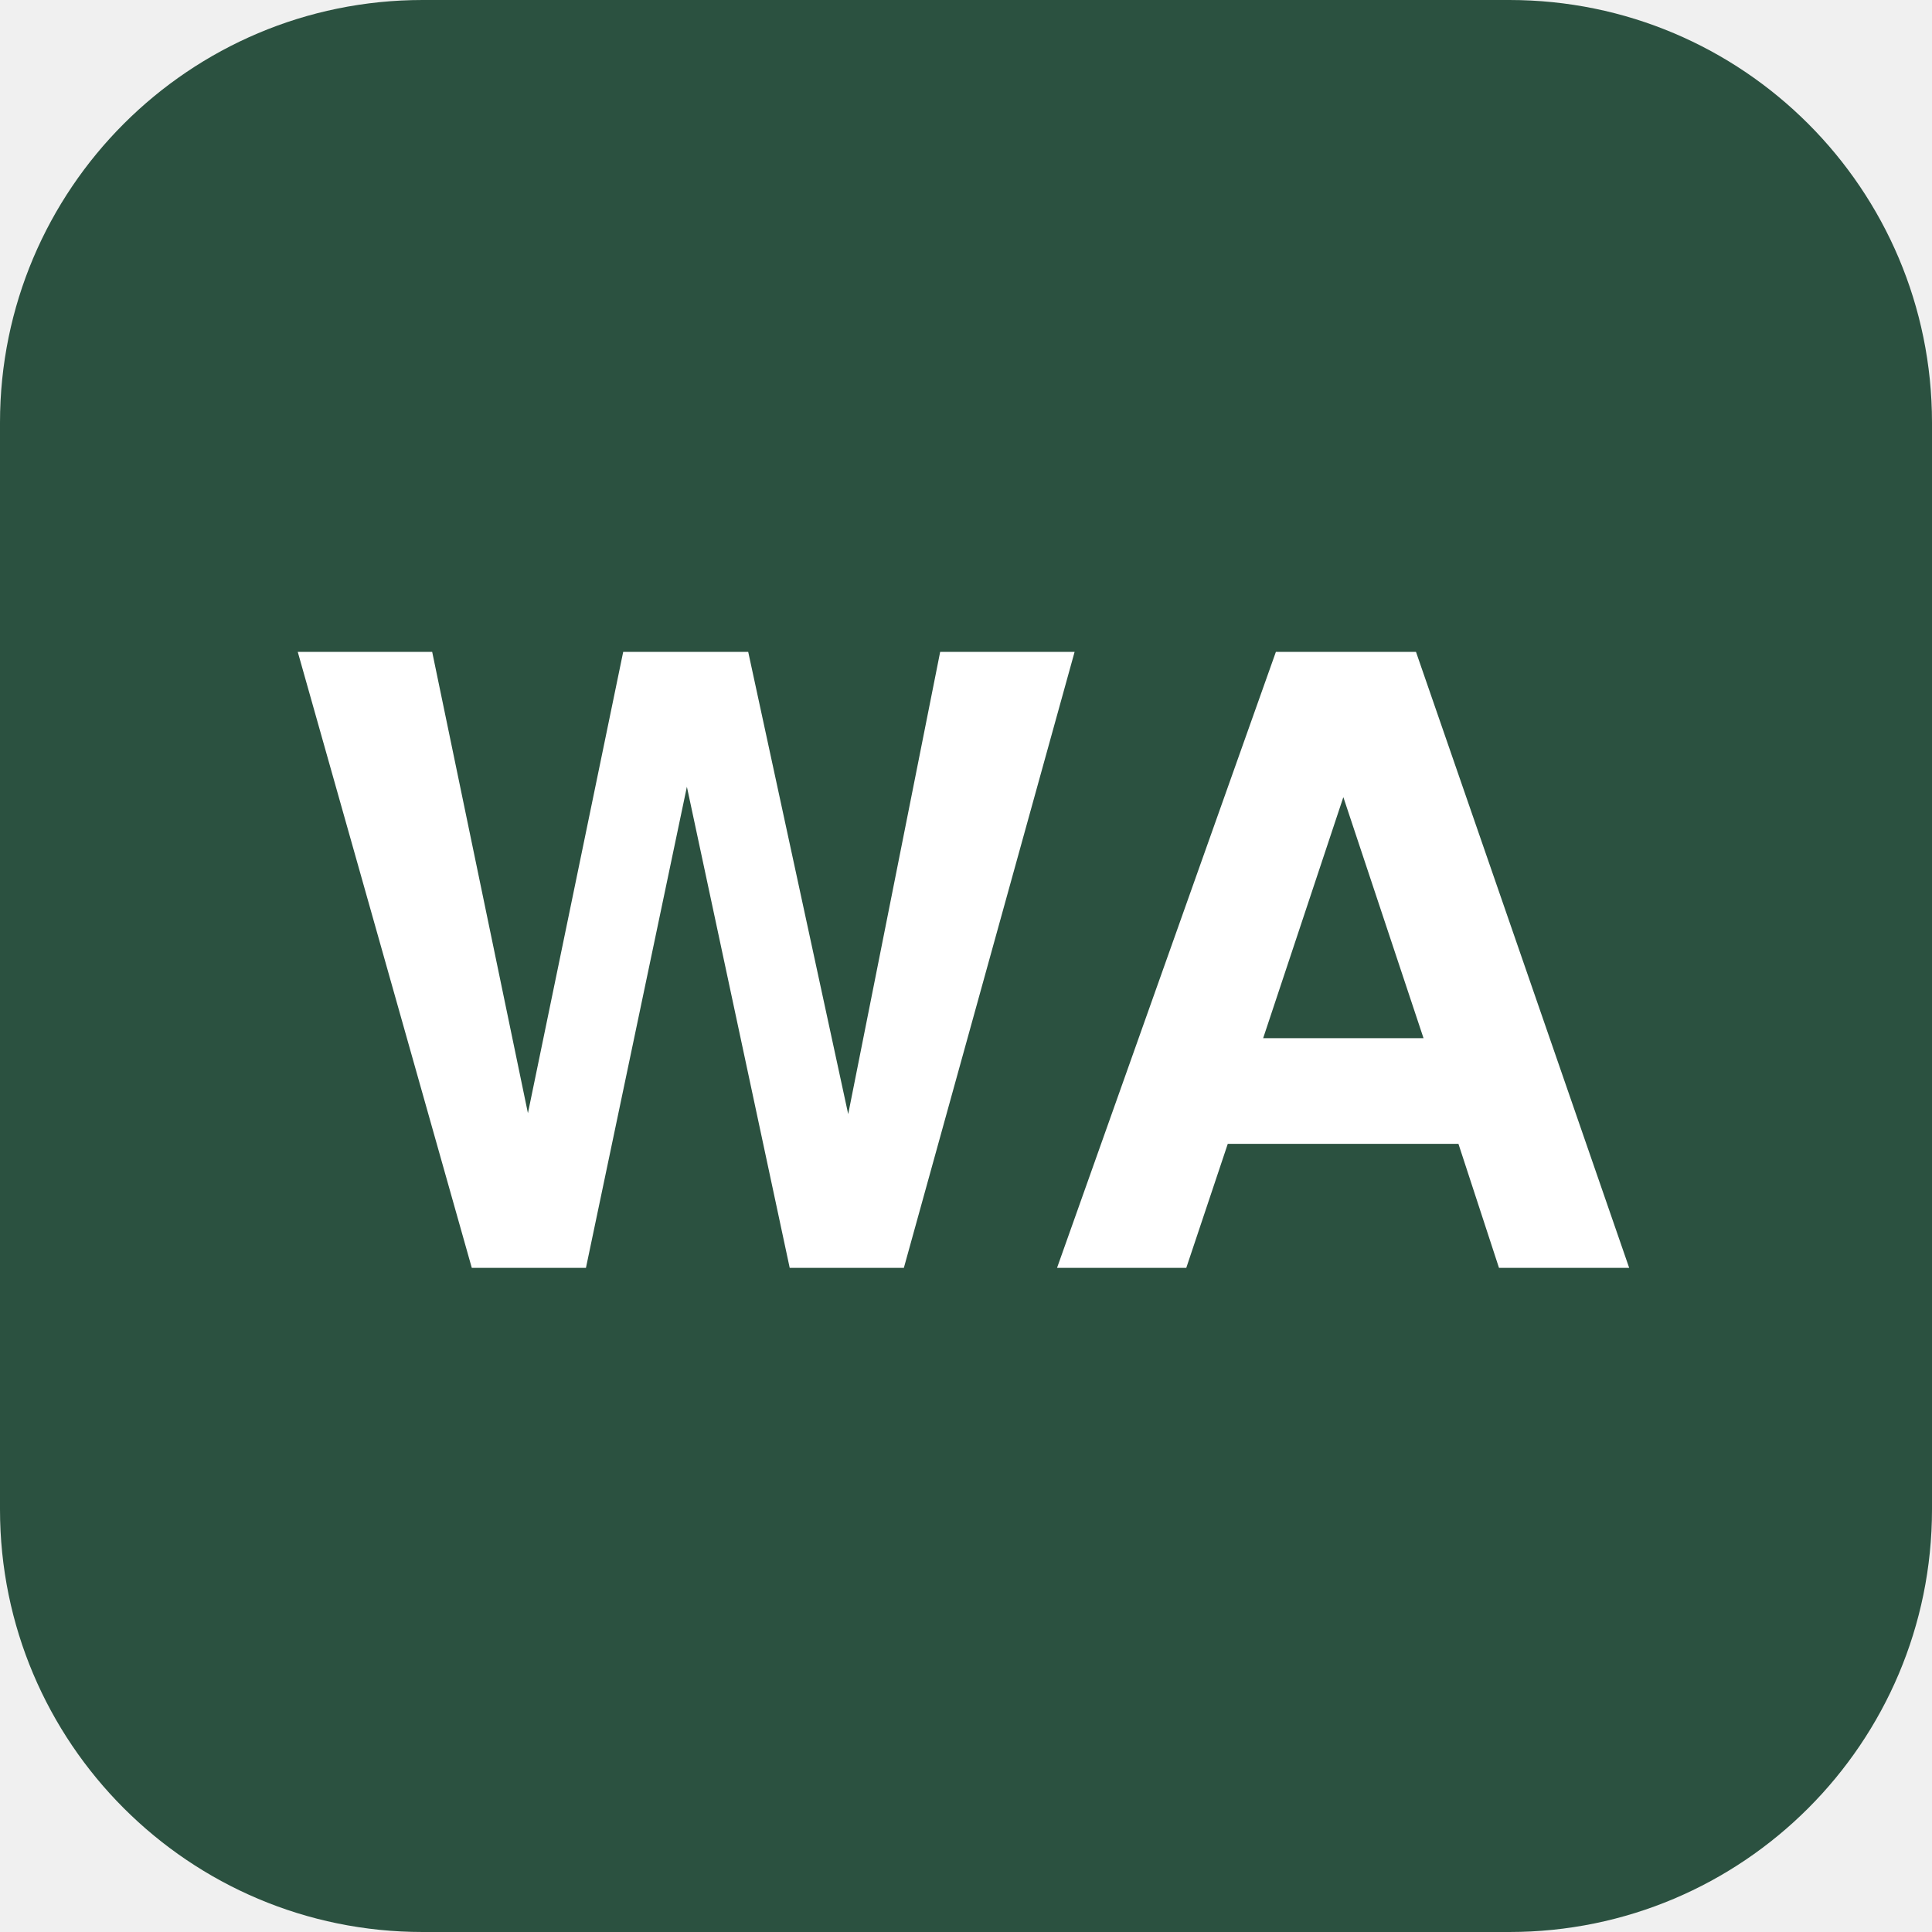
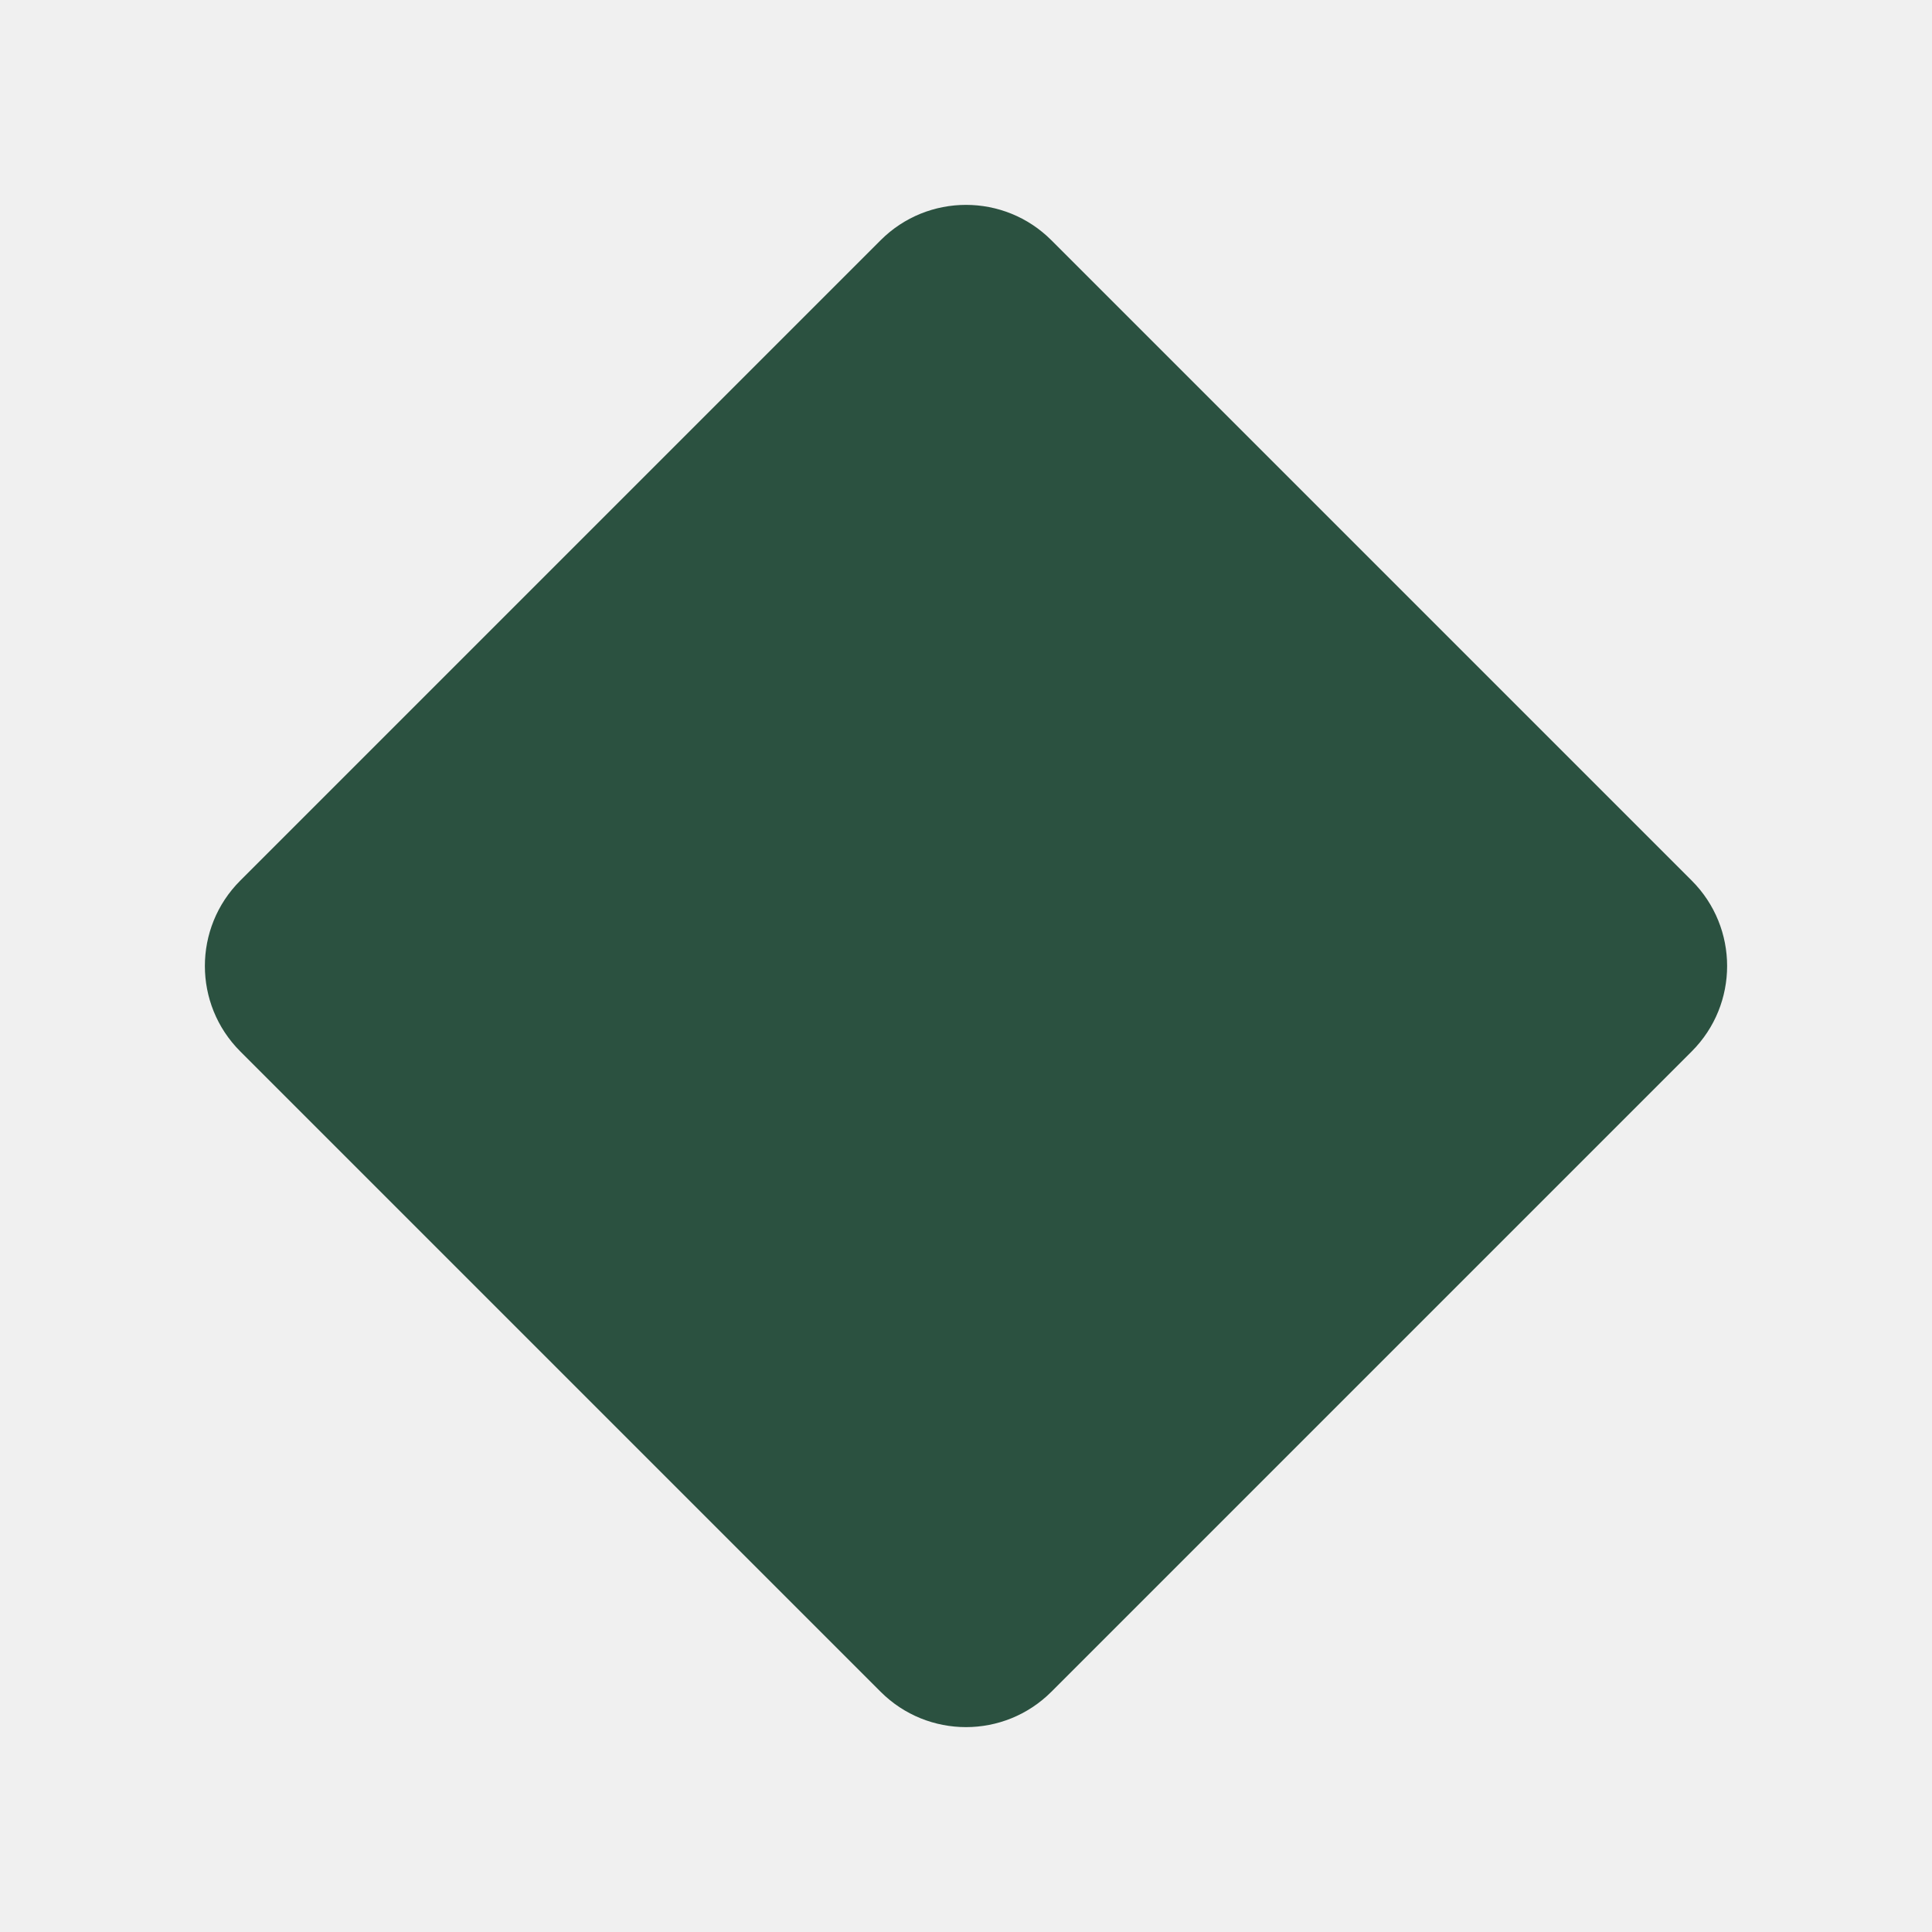
<svg xmlns="http://www.w3.org/2000/svg" viewBox="0 0 64 64">
-   <rect width="64" height="64" rx="14" fill="#2B5140" />
-   <text x="32" y="42" font-family="Helvetica,Arial,sans-serif" font-size="28" font-weight="700" fill="#fff" text-anchor="middle">WA</text>
+   <style>.d{fill:#2B5140}@media (prefers-color-scheme:dark){.d{fill:#86BC98}}</style>
+   <rect class="d" x="13" y="13" width="38" height="38" rx="4" transform="rotate(45 32 32)" />
</svg>
